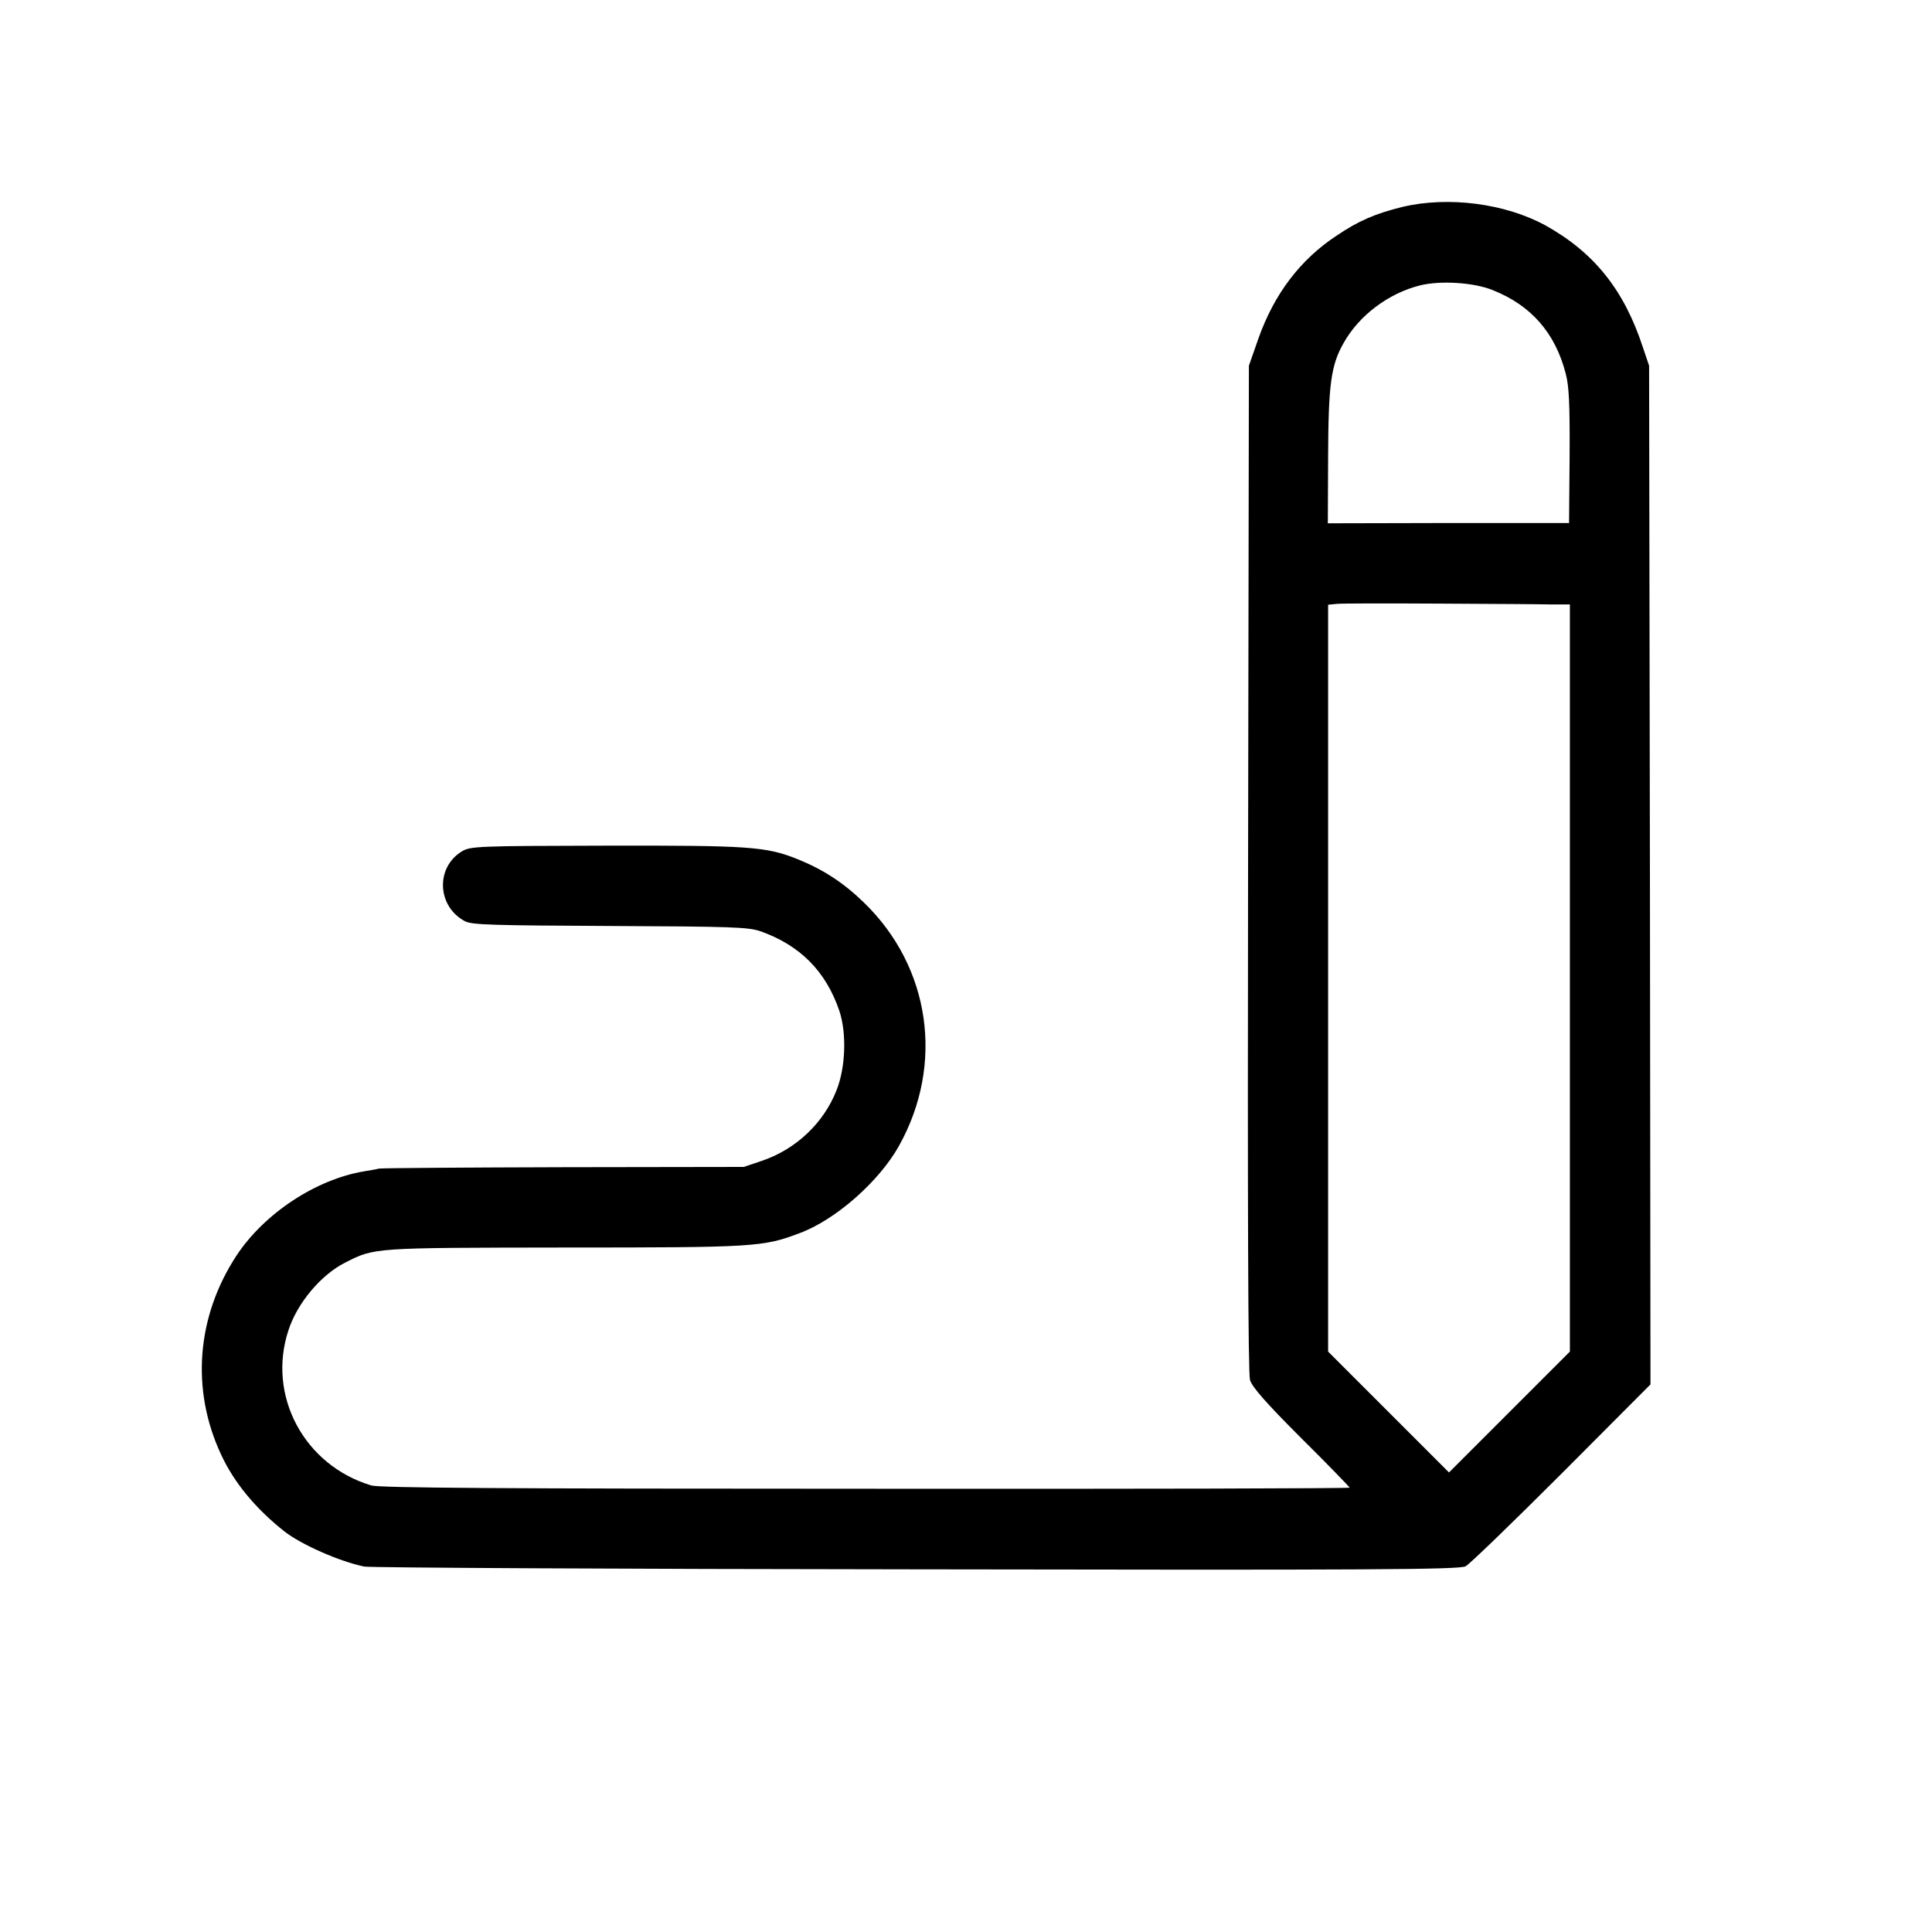
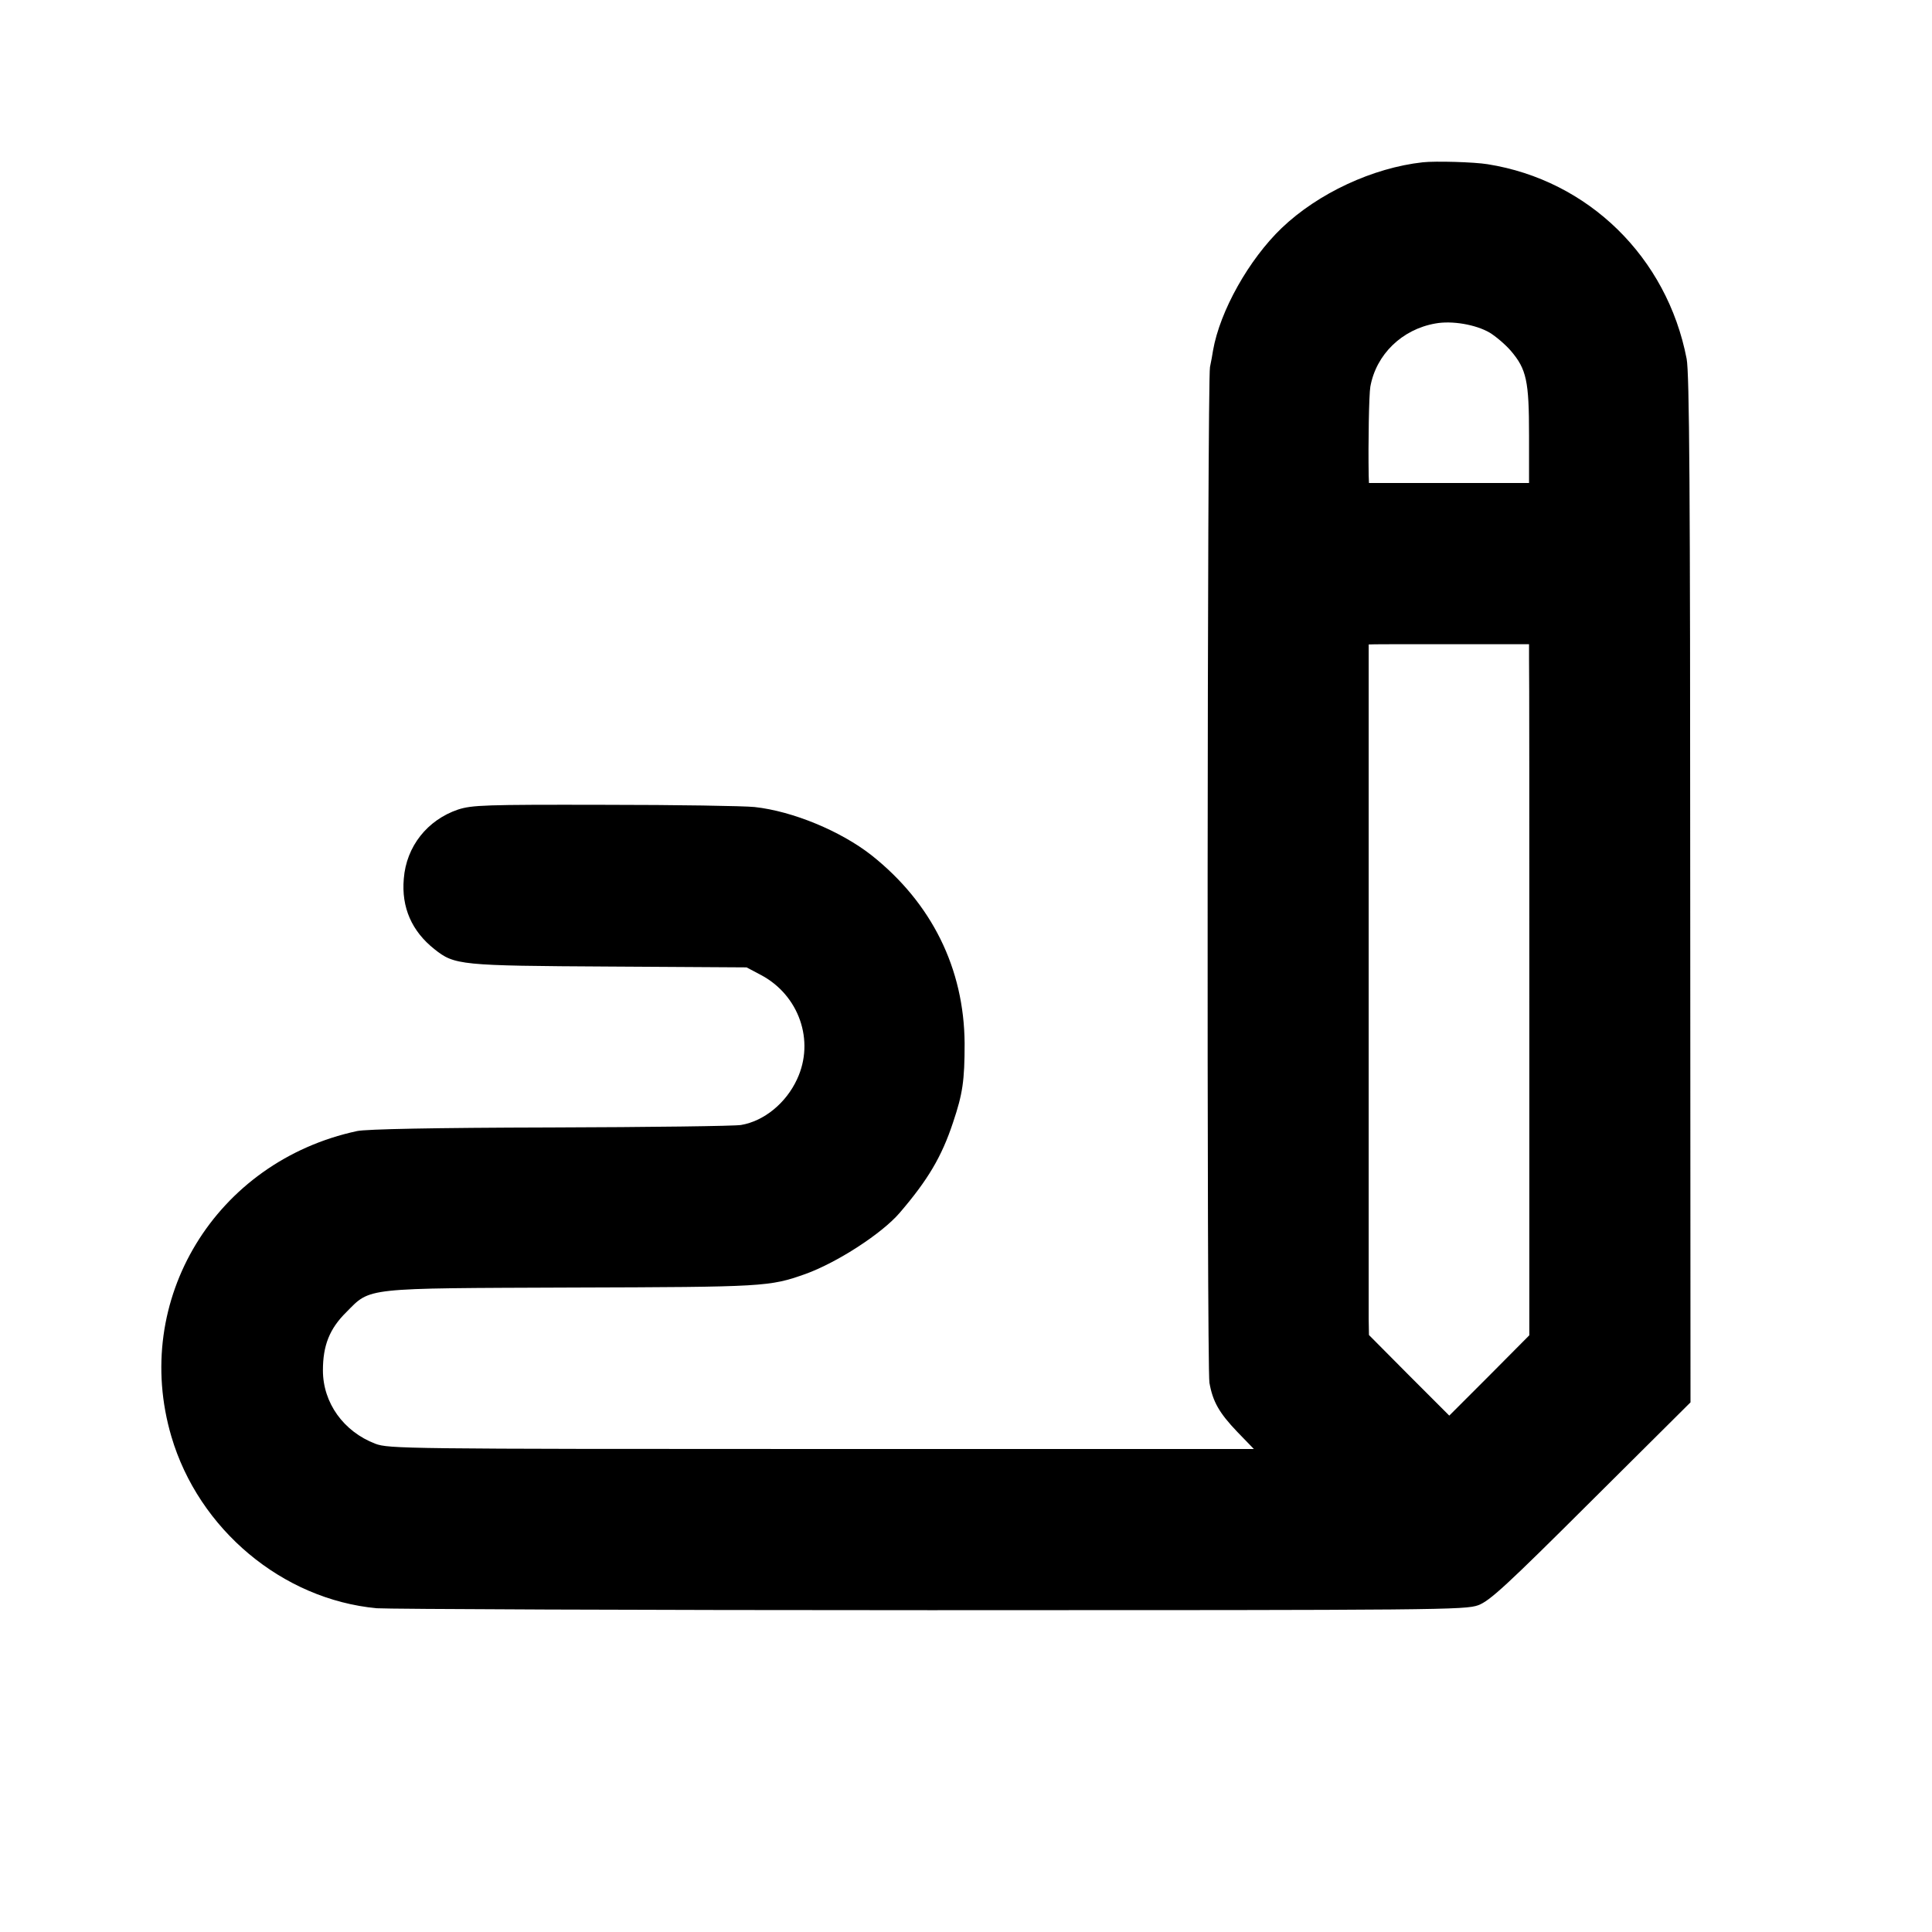
<svg xmlns="http://www.w3.org/2000/svg" version="1.0" width="700pt" height="700pt" viewBox="0 0 700 700" preserveAspectRatio="xMidYMid meet">
  <g transform="translate(0,700) scale(0.1,-0.1)" fill="#000000" stroke="none">
-     <path d="M5080 6250 c-97 -24 -158 -50 -239 -105 -130 -86 -224 -210 -281 -370 l-35 -100 -3 -1820 c-2 -1217 0 -1832 7 -1855 8 -26 58 -83 185 -210 97 -96 175 -177 176 -180 0 -3 -789 -5 -1752 -4 -1326 0 -1763 3 -1793 12 -243 73 -378 325 -300 562 32 99 118 201 205 245 108 55 99 54 797 55 689 0 718 2 850 52 130 48 288 187 360 316 165 295 115 648 -127 882 -73 71 -146 119 -240 157 -115 46 -174 50 -698 49 -464 -1 -488 -2 -519 -21 -96 -59 -89 -200 12 -253 26 -13 99 -15 525 -17 443 -2 500 -4 545 -19 144 -51 237 -145 286 -288 27 -81 23 -205 -10 -288 -46 -118 -146 -213 -268 -255 l-68 -23 -651 -1 c-358 -1 -660 -3 -671 -5 -11 -3 -36 -7 -54 -10 -174 -29 -361 -152 -462 -305 -145 -221 -166 -486 -56 -721 47 -102 126 -197 230 -279 60 -47 200 -109 289 -127 19 -4 919 -9 1999 -10 1651 -3 1968 -1 1991 11 14 7 171 159 348 336 l322 323 -2 1846 -3 1845 -22 65 c-68 209 -177 345 -353 443 -146 80 -353 107 -520 67z m328 -301 c139 -55 227 -155 265 -303 12 -45 15 -111 14 -299 l-2 -242 -437 0 -437 -1 1 240 c1 262 10 332 56 413 56 100 162 180 277 209 73 18 194 11 263 -17z m214 -1139 l66 0 0 -1354 0 -1353 -219 -219 -219 -219 -219 219 -219 219 0 1353 0 1353 31 3 c18 2 185 2 372 1 187 -1 370 -2 407 -3z" />
+     <path d="M5155 6412 c-181 -20 -379 -112 -511 -238 -119 -114 -224 -301 -249 -444 -2 -14 -7 -41 -11 -60 -10 -49 -12 -3625 -2 -3680 12 -68 35 -109 101 -178 l60 -62 -1566 0 c-1513 0 -1568 1 -1617 19 -115 44 -190 148 -190 266 0 90 24 151 85 211 89 90 58 86 819 89 696 2 714 3 844 49 114 41 277 146 342 222 102 119 152 203 193 327 35 104 42 151 42 287 -2 271 -119 508 -337 681 -112 88 -286 160 -424 175 -38 4 -283 8 -544 8 -436 1 -479 -1 -530 -17 -112 -38 -188 -134 -197 -251 -9 -104 29 -190 111 -255 73 -58 92 -60 636 -63 l495 -3 51 -27 c139 -73 197 -239 132 -378 -40 -87 -120 -152 -203 -166 -22 -4 -332 -8 -690 -9 -424 -1 -668 -6 -701 -13 -513 -110 -819 -612 -673 -1107 99 -336 402 -590 744 -622 39 -3 941 -7 2006 -7 1855 0 1937 1 1985 18 42 16 100 69 409 377 l360 358 -1 1858 c0 1447 -3 1872 -13 1923 -71 368 -356 647 -721 705 -49 8 -188 12 -235 7z m242 -617 c23 -14 57 -43 77 -66 57 -67 66 -109 66 -306 l0 -173 -290 0 -290 0 -1 28 c-2 116 1 293 6 321 21 117 115 208 236 229 60 11 146 -4 196 -33z m143 -1184 c1 -31 1 -594 1 -1252 l0 -1197 -145 -146 -145 -145 -146 146 -145 146 -1 56 c0 72 0 2446 0 2446 1 1 132 1 291 1 l290 0 0 -55z" />
  </g>
</svg>
